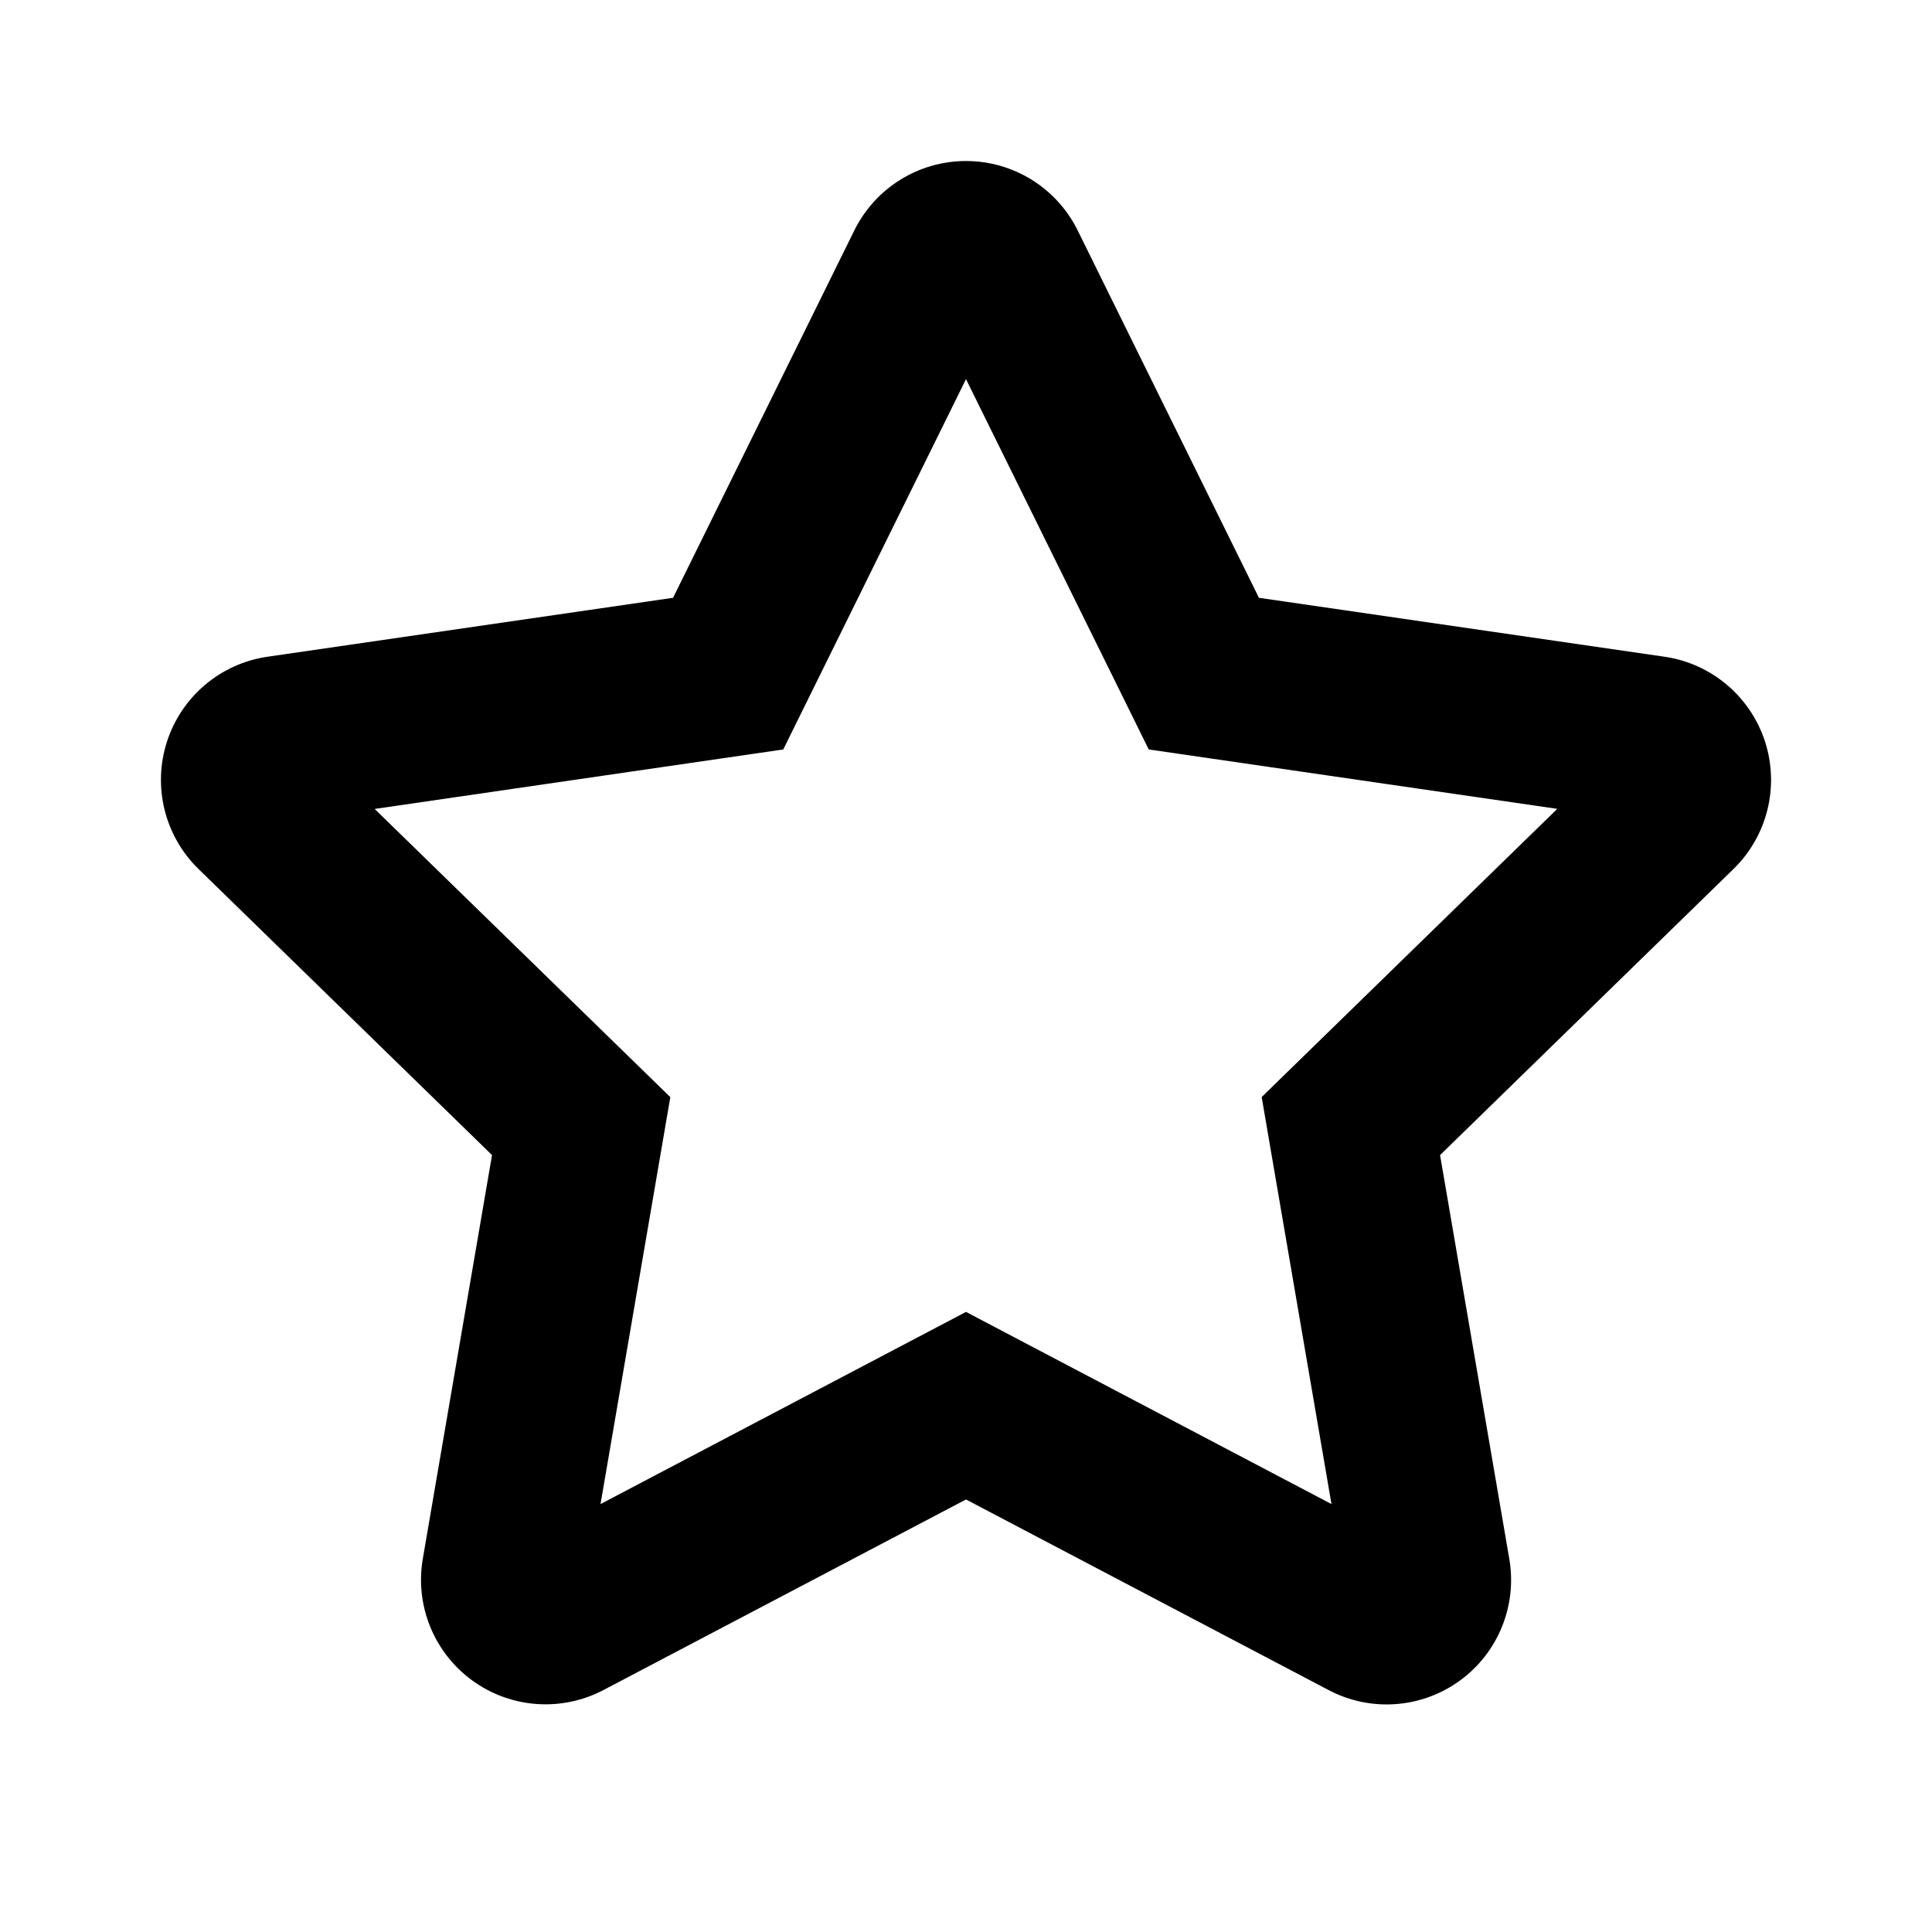
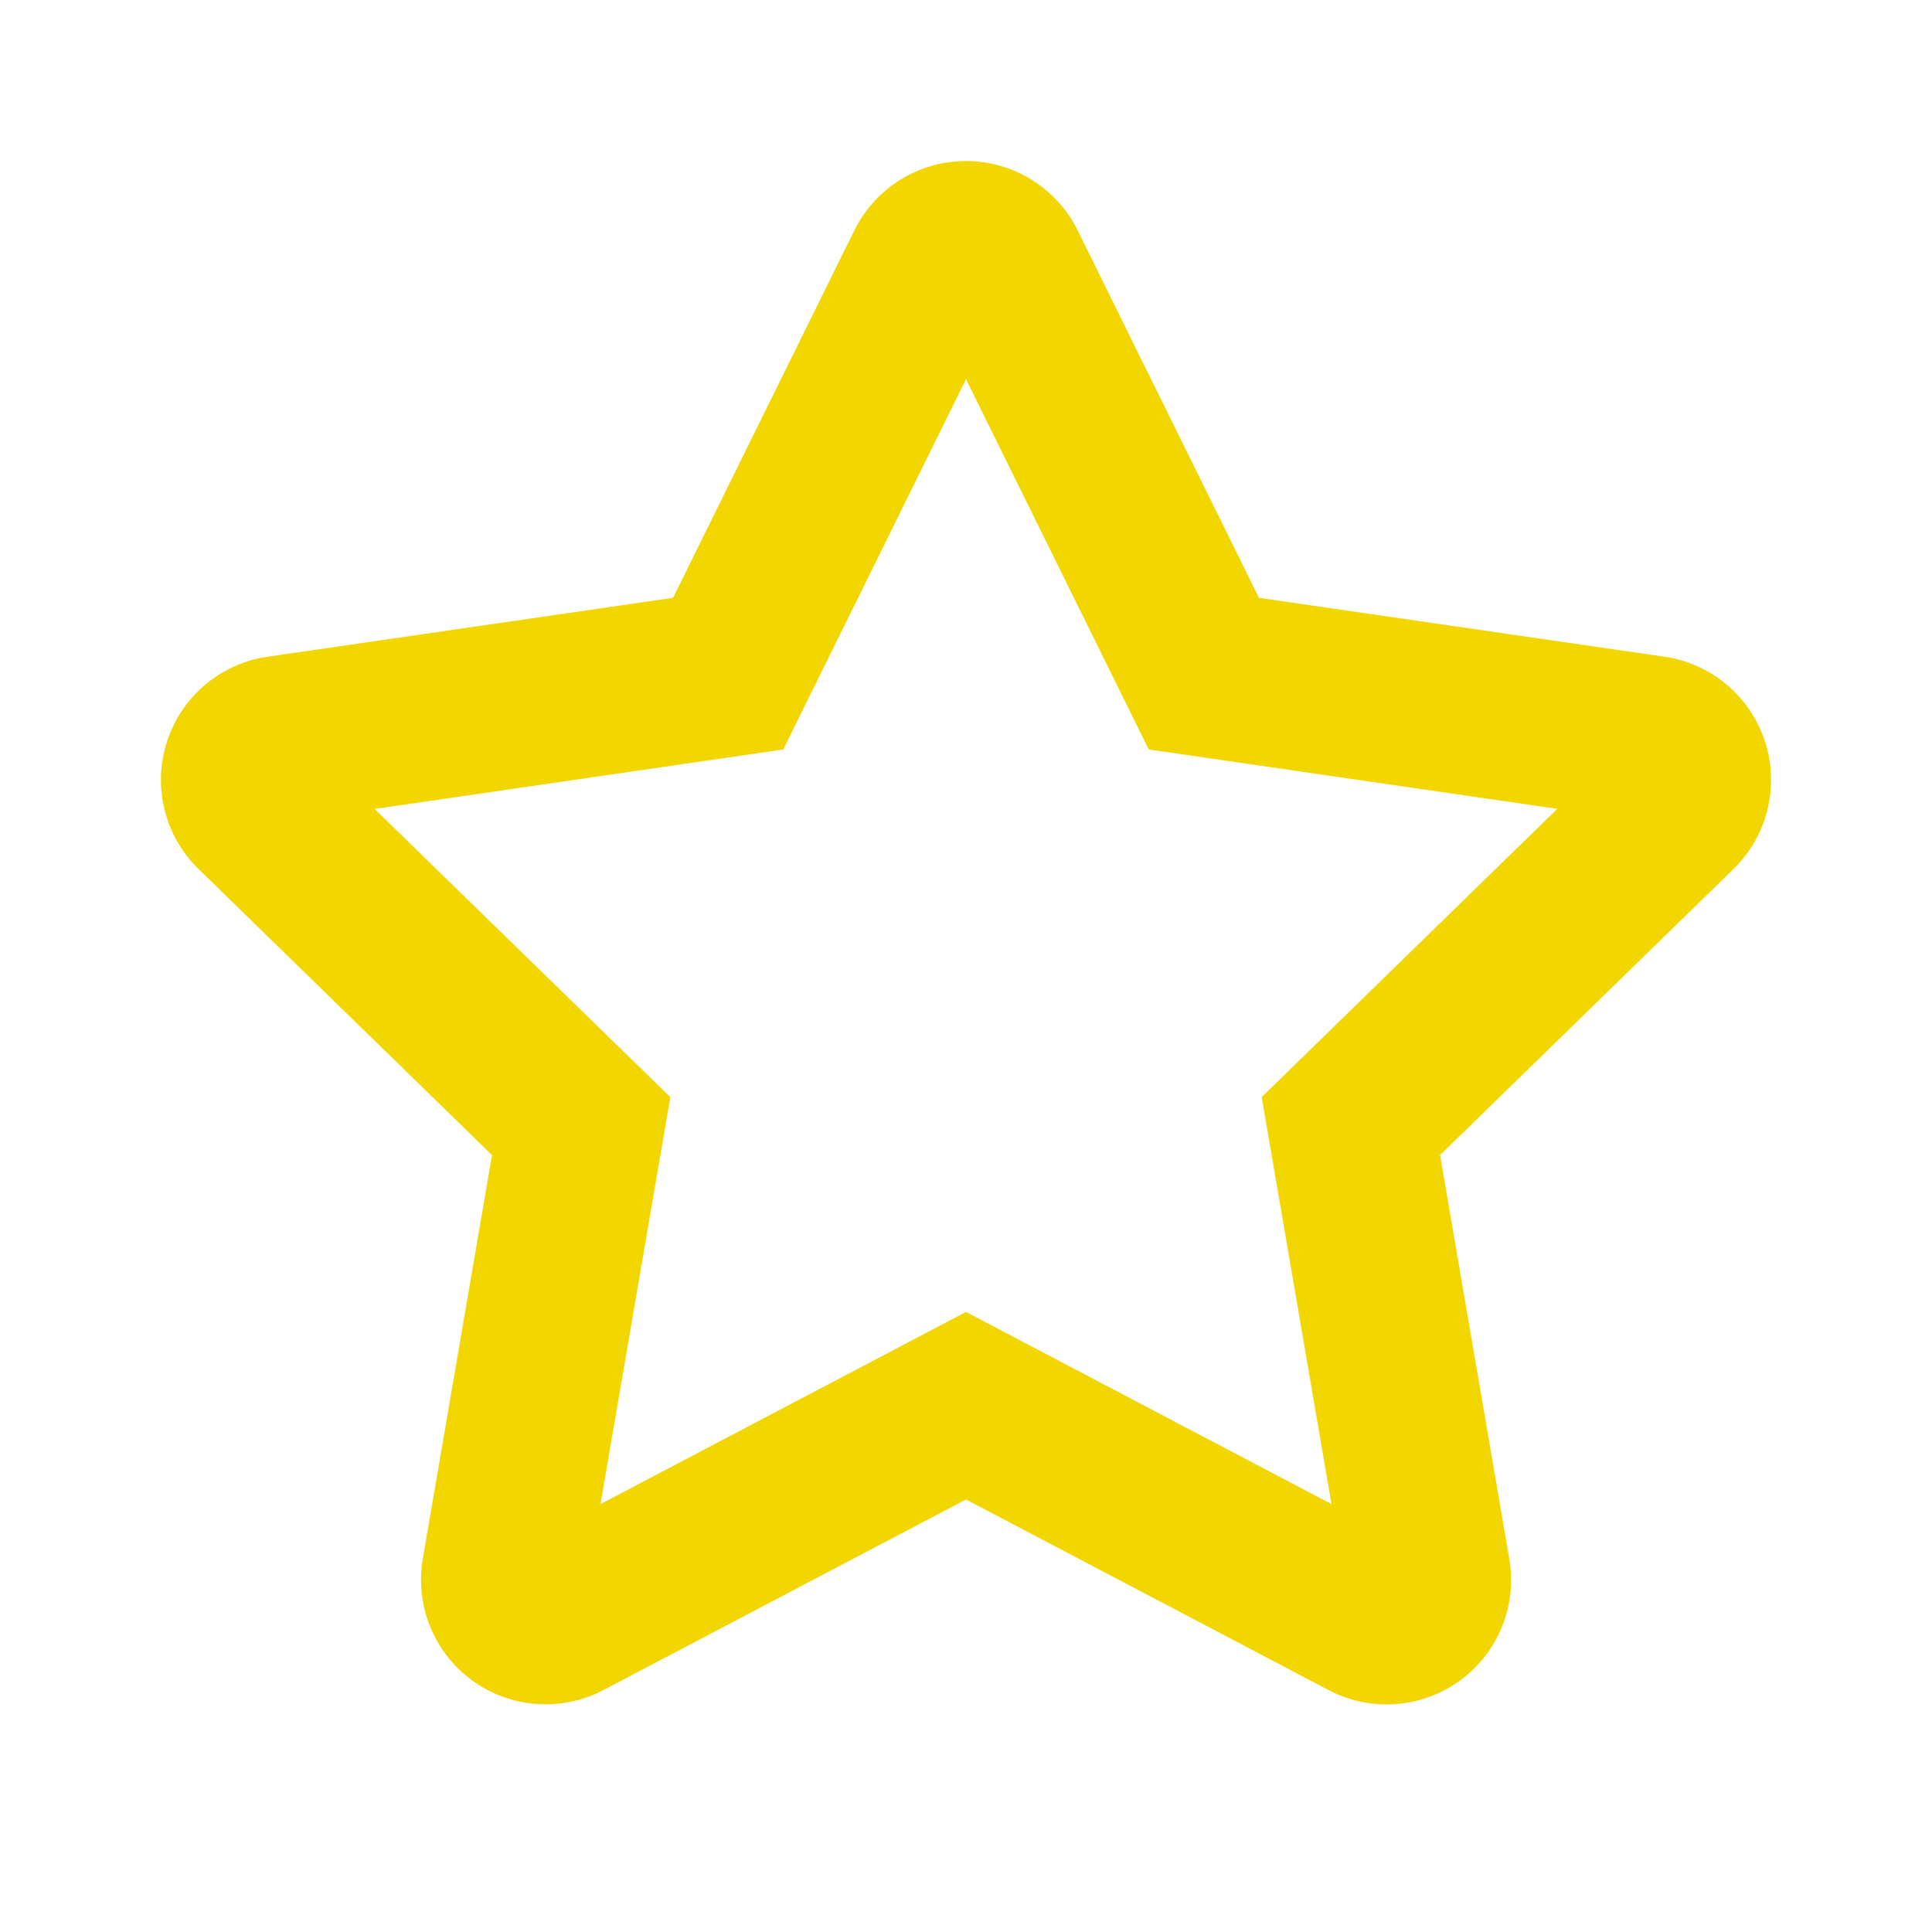
<svg xmlns="http://www.w3.org/2000/svg" width="24" height="24" role="presentation" focusable="false" viewBox="0 0 24 24">
-   <path fill-rule="evenodd" clip-rule="evenodd" d="M7.495 20.995L12 18.627l4.505 2.368a1.546 1.546 0 002.244-1.63l-.86-5.016 3.644-3.553a1.546 1.546 0 00-.857-2.638l-5.037-.732-2.252-4.564a1.547 1.547 0 00-2.774 0L8.361 7.426l-5.037.732a1.546 1.546 0 00-.857 2.638l3.645 3.553-.86 5.016a1.547 1.547 0 002.243 1.63zm11.85-10.947l-3.672 3.58.867 5.056L12 16.297l-4.54 2.387.867-5.055-3.673-3.58L9.73 9.31 12 4.71l2.27 4.6 5.076.738z" fill="currentColor" />
+   <path fill-rule="evenodd" clip-rule="evenodd" d="M7.495 20.995L12 18.627l4.505 2.368a1.546 1.546 0 002.244-1.63l-.86-5.016 3.644-3.553a1.546 1.546 0 00-.857-2.638l-5.037-.732-2.252-4.564a1.547 1.547 0 00-2.774 0L8.361 7.426l-5.037.732a1.546 1.546 0 00-.857 2.638l3.645 3.553-.86 5.016a1.547 1.547 0 002.243 1.63zm11.85-10.947l-3.672 3.58.867 5.056L12 16.297l-4.54 2.387.867-5.055-3.673-3.58L9.73 9.31 12 4.71l2.27 4.6 5.076.738z" fill="#f2d600" />
</svg>
